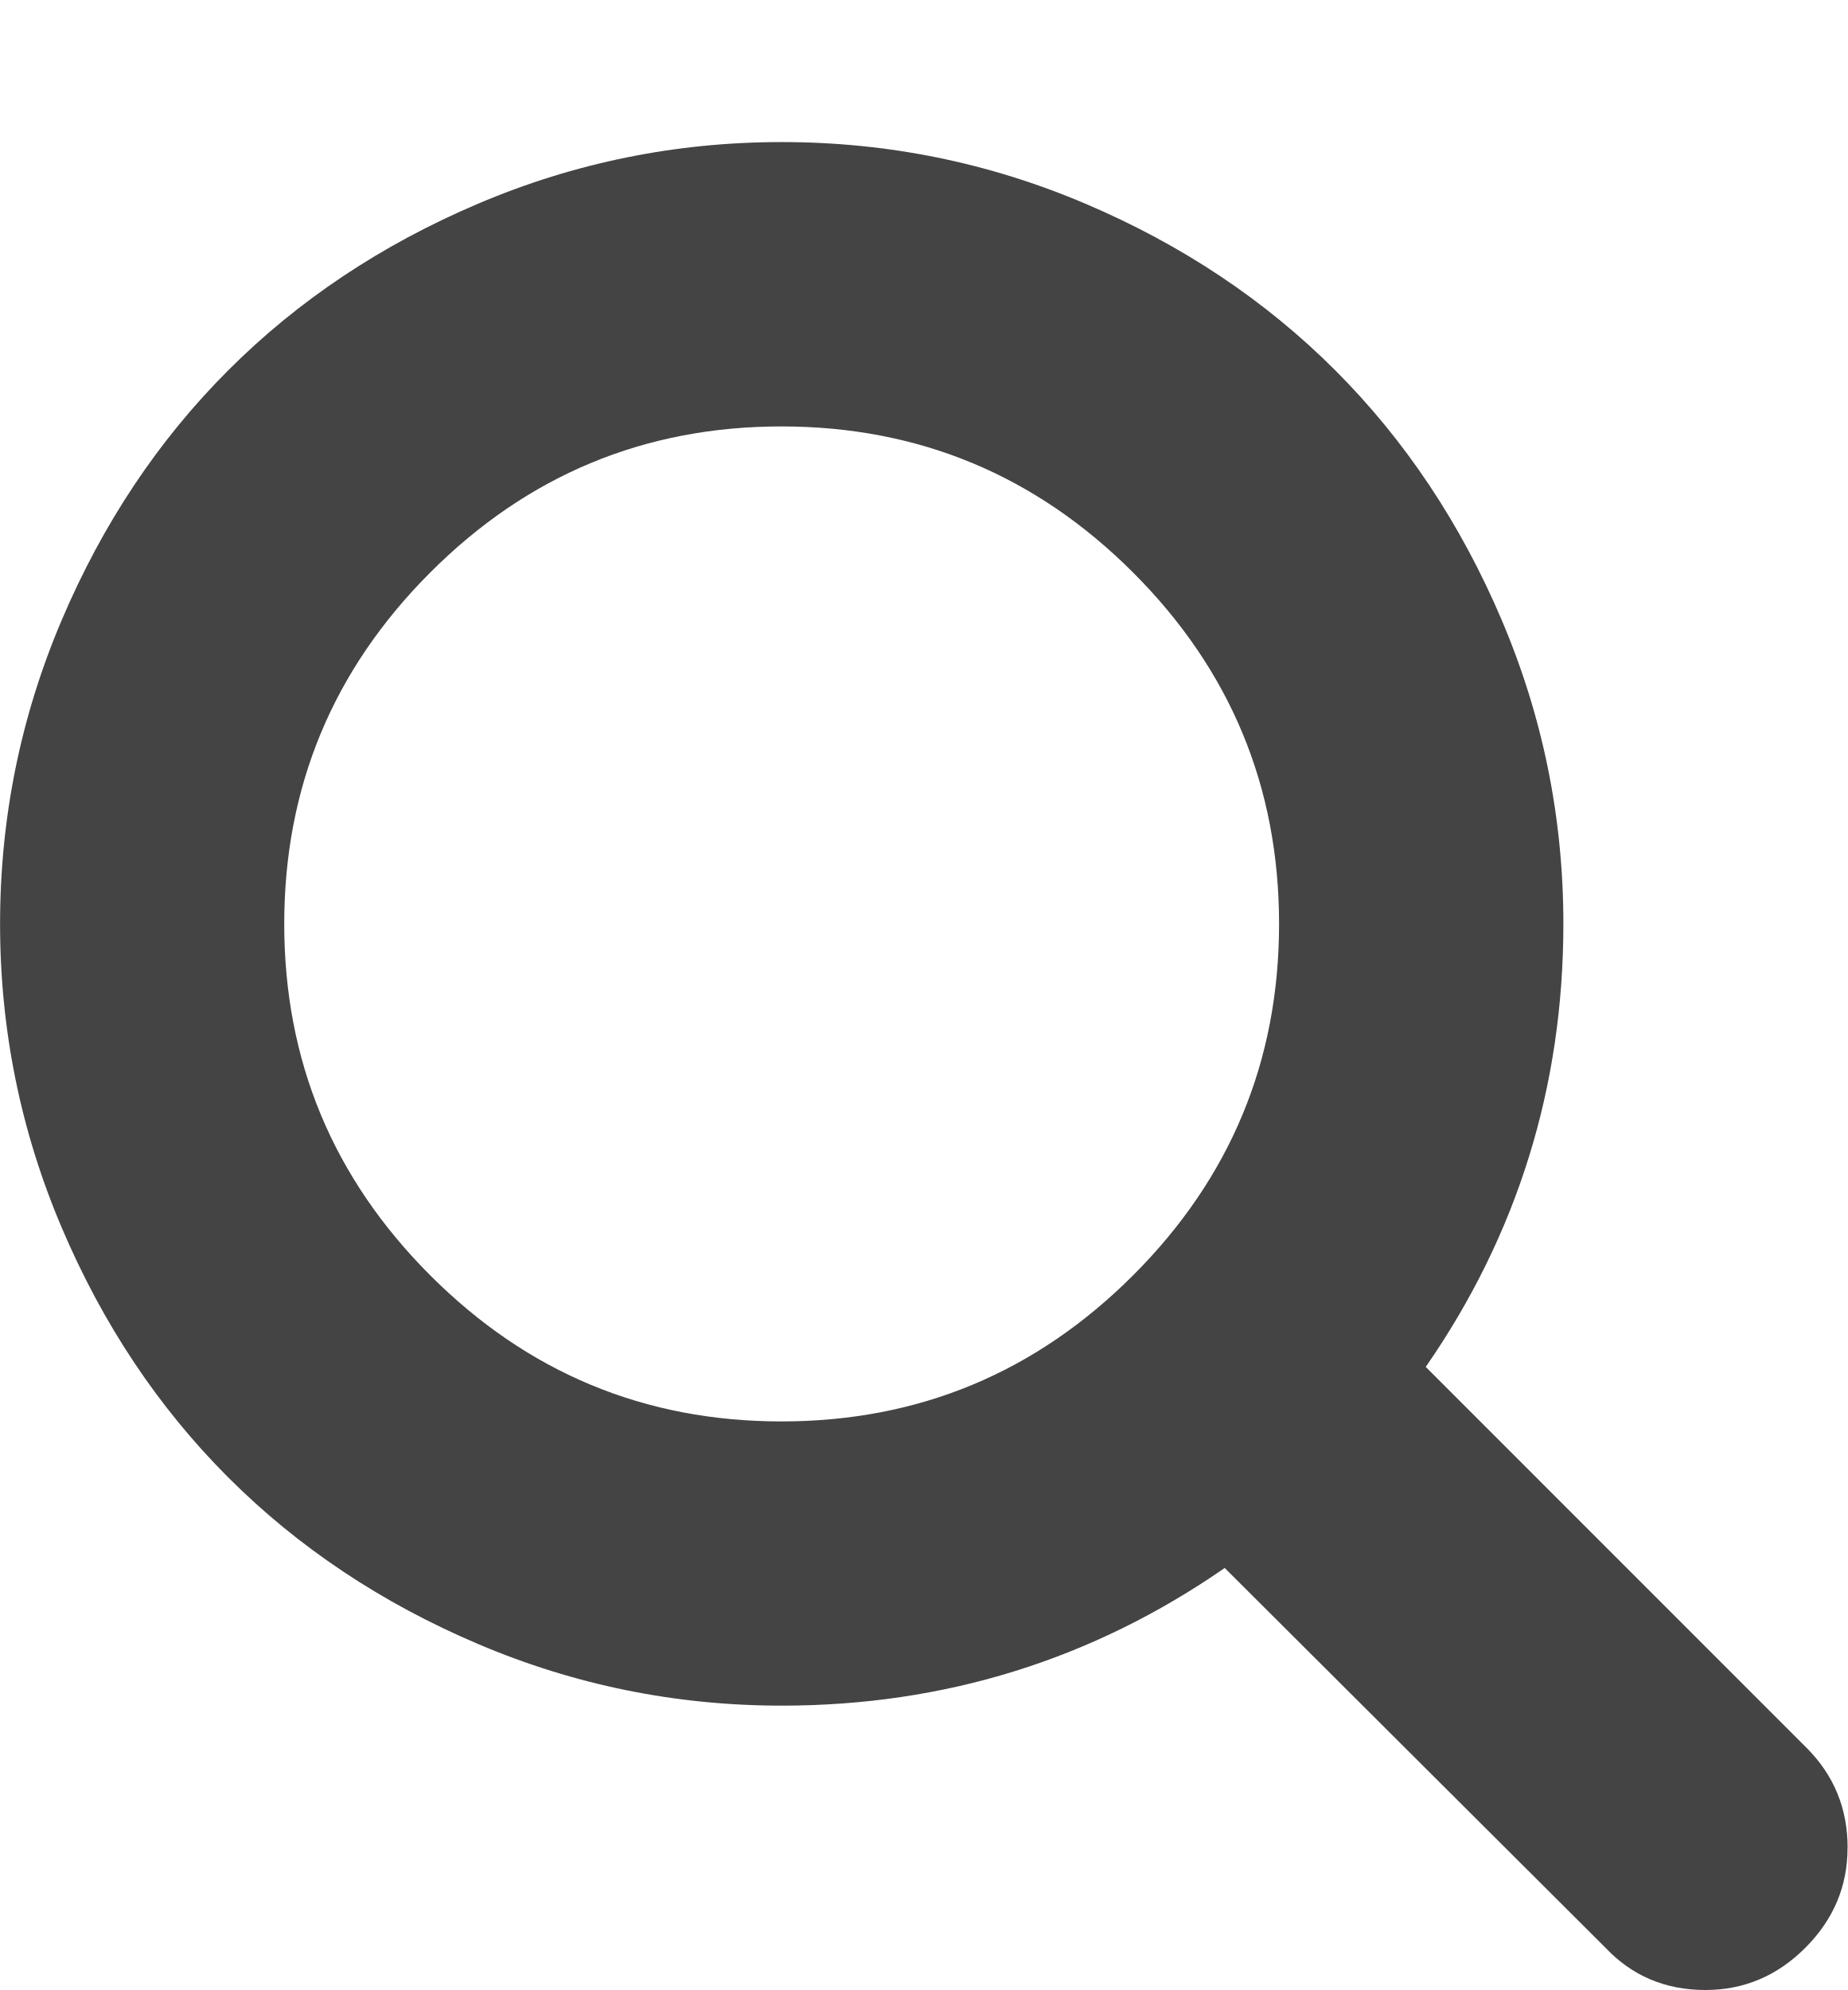
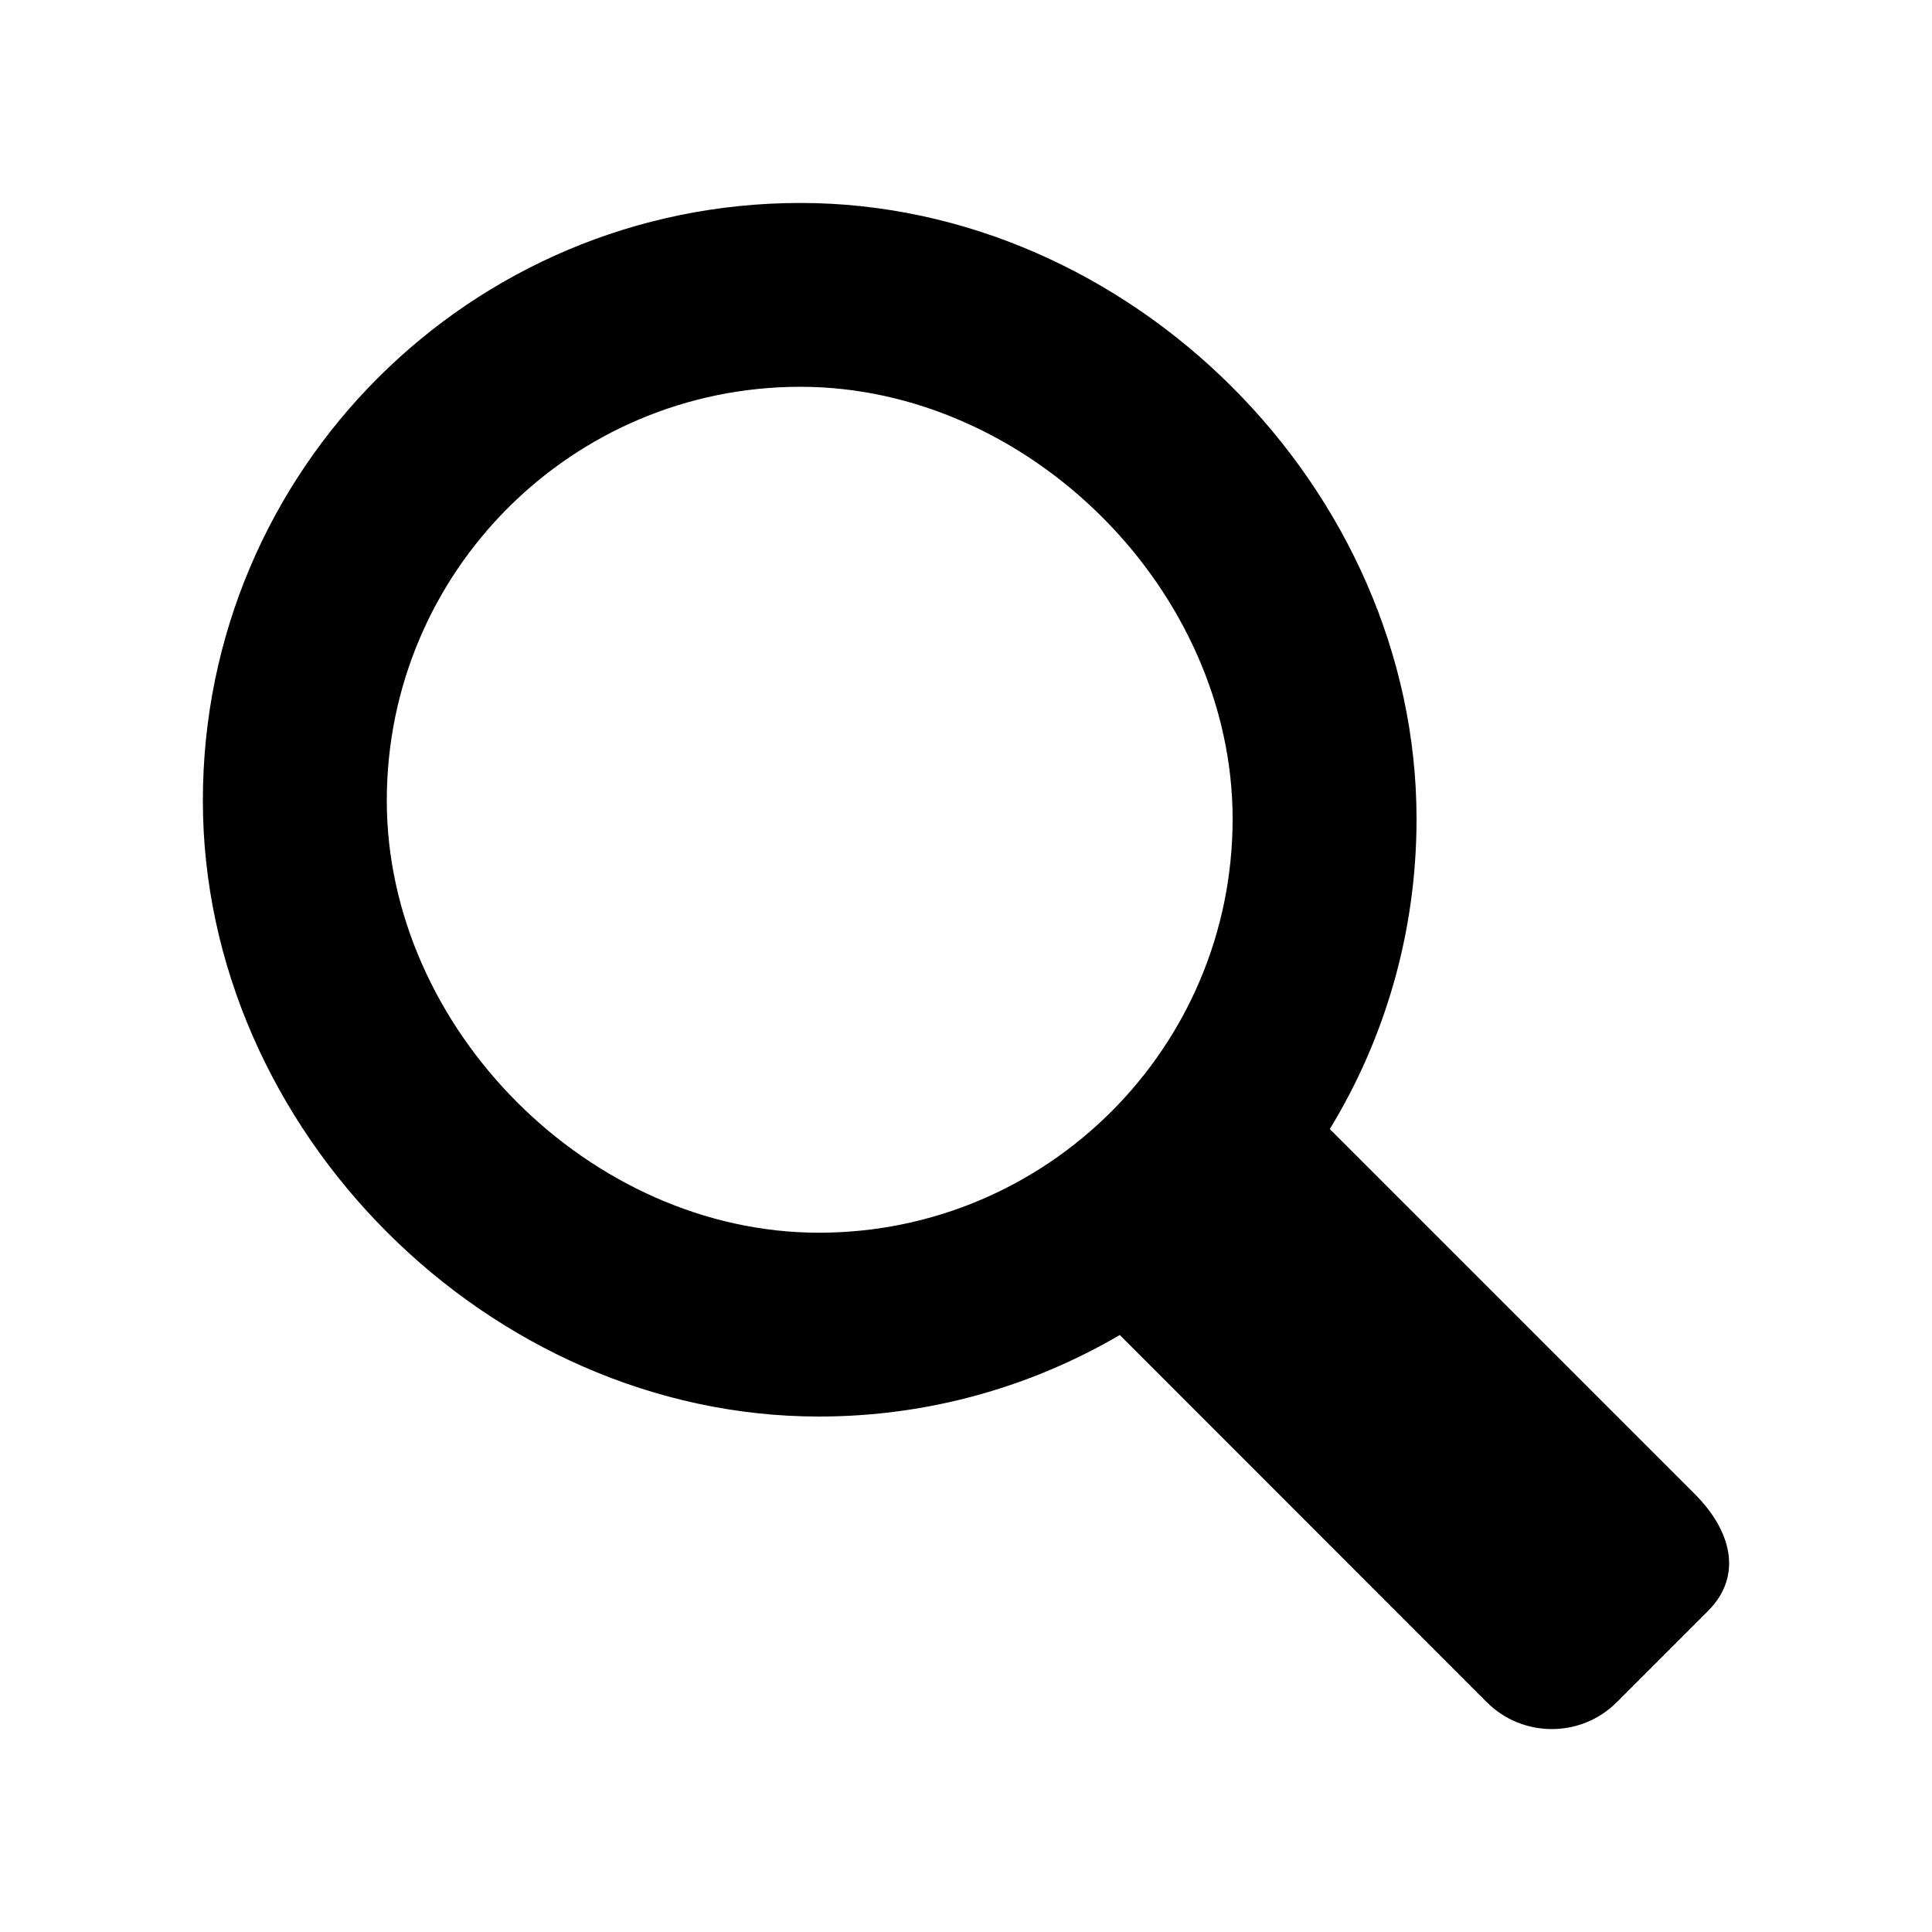
- <svg xmlns="http://www.w3.org/2000/svg" version="1.1" width="26" height="28" viewBox="0 0 26 28">
-   <path fill="#444444" d="M18 13q0-2.891-2.055-4.945t-4.945-2.055-4.945 2.055-2.055 4.945 2.055 4.945 4.945 2.055 4.945-2.055 2.055-4.945zM26 26q0 0.812-0.594 1.406t-1.406 0.594q-0.844 0-1.406-0.594l-5.359-5.344q-2.797 1.937-6.234 1.937-2.234 0-4.273-0.867t-3.516-2.344-2.344-3.516-0.867-4.273 0.867-4.273 2.344-3.516 3.516-2.344 4.273-0.867 4.273 0.867 3.516 2.344 2.344 3.516 0.867 4.273q0 3.437-1.937 6.234l5.359 5.359q0.578 0.578 0.578 1.406z" />
+ <svg xmlns="http://www.w3.org/2000/svg" version="1.1" width="20" height="20" viewBox="0 0 20 20">
+   <path d="M17.545 15.467l-3.779-3.779c0.57-0.935 0.898-2.035 0.898-3.21 0-3.417-2.961-6.377-6.378-6.377s-6.186 2.769-6.186 6.186c0 3.416 2.961 6.377 6.377 6.377 1.137 0 2.2-0.309 3.115-0.844l3.799 3.801c0.372 0.371 0.975 0.371 1.346 0l0.943-0.943c0.371-0.371 0.236-0.84-0.135-1.211zM4.004 8.287c0-2.366 1.917-4.283 4.282-4.283s4.474 2.107 4.474 4.474c0 2.365-1.918 4.283-4.283 4.283s-4.473-2.109-4.473-4.474z" />
</svg>
